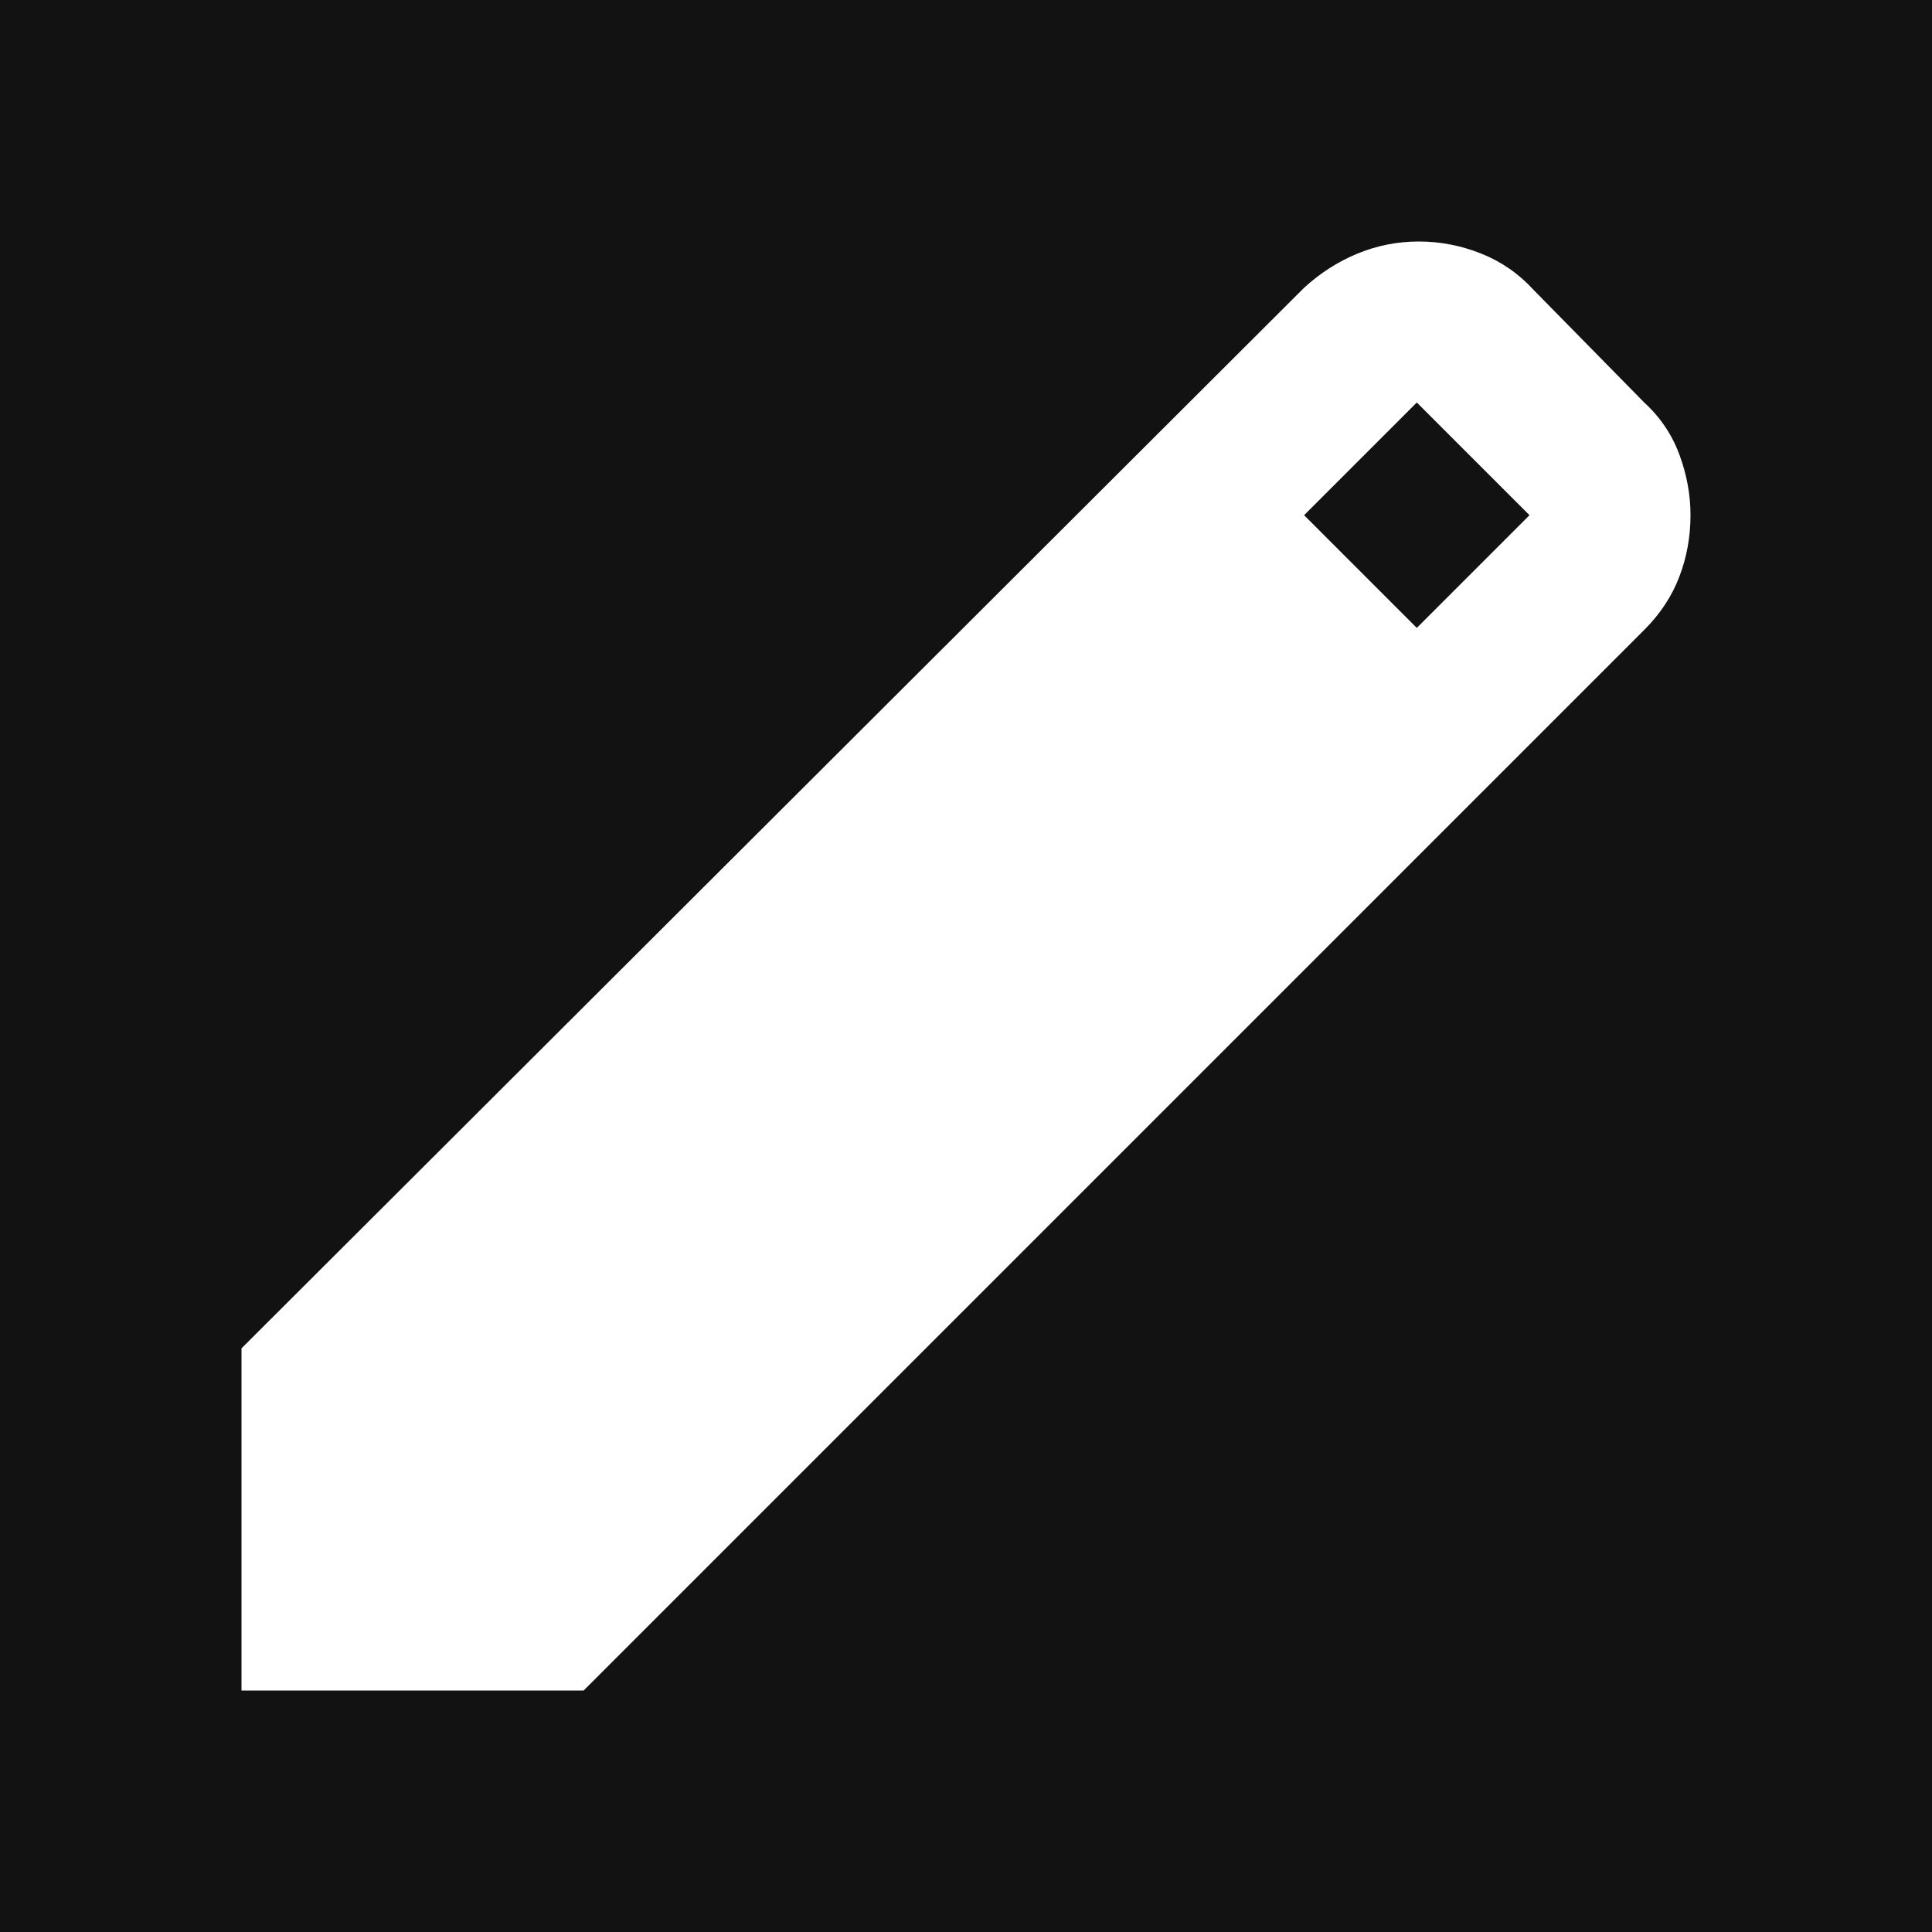
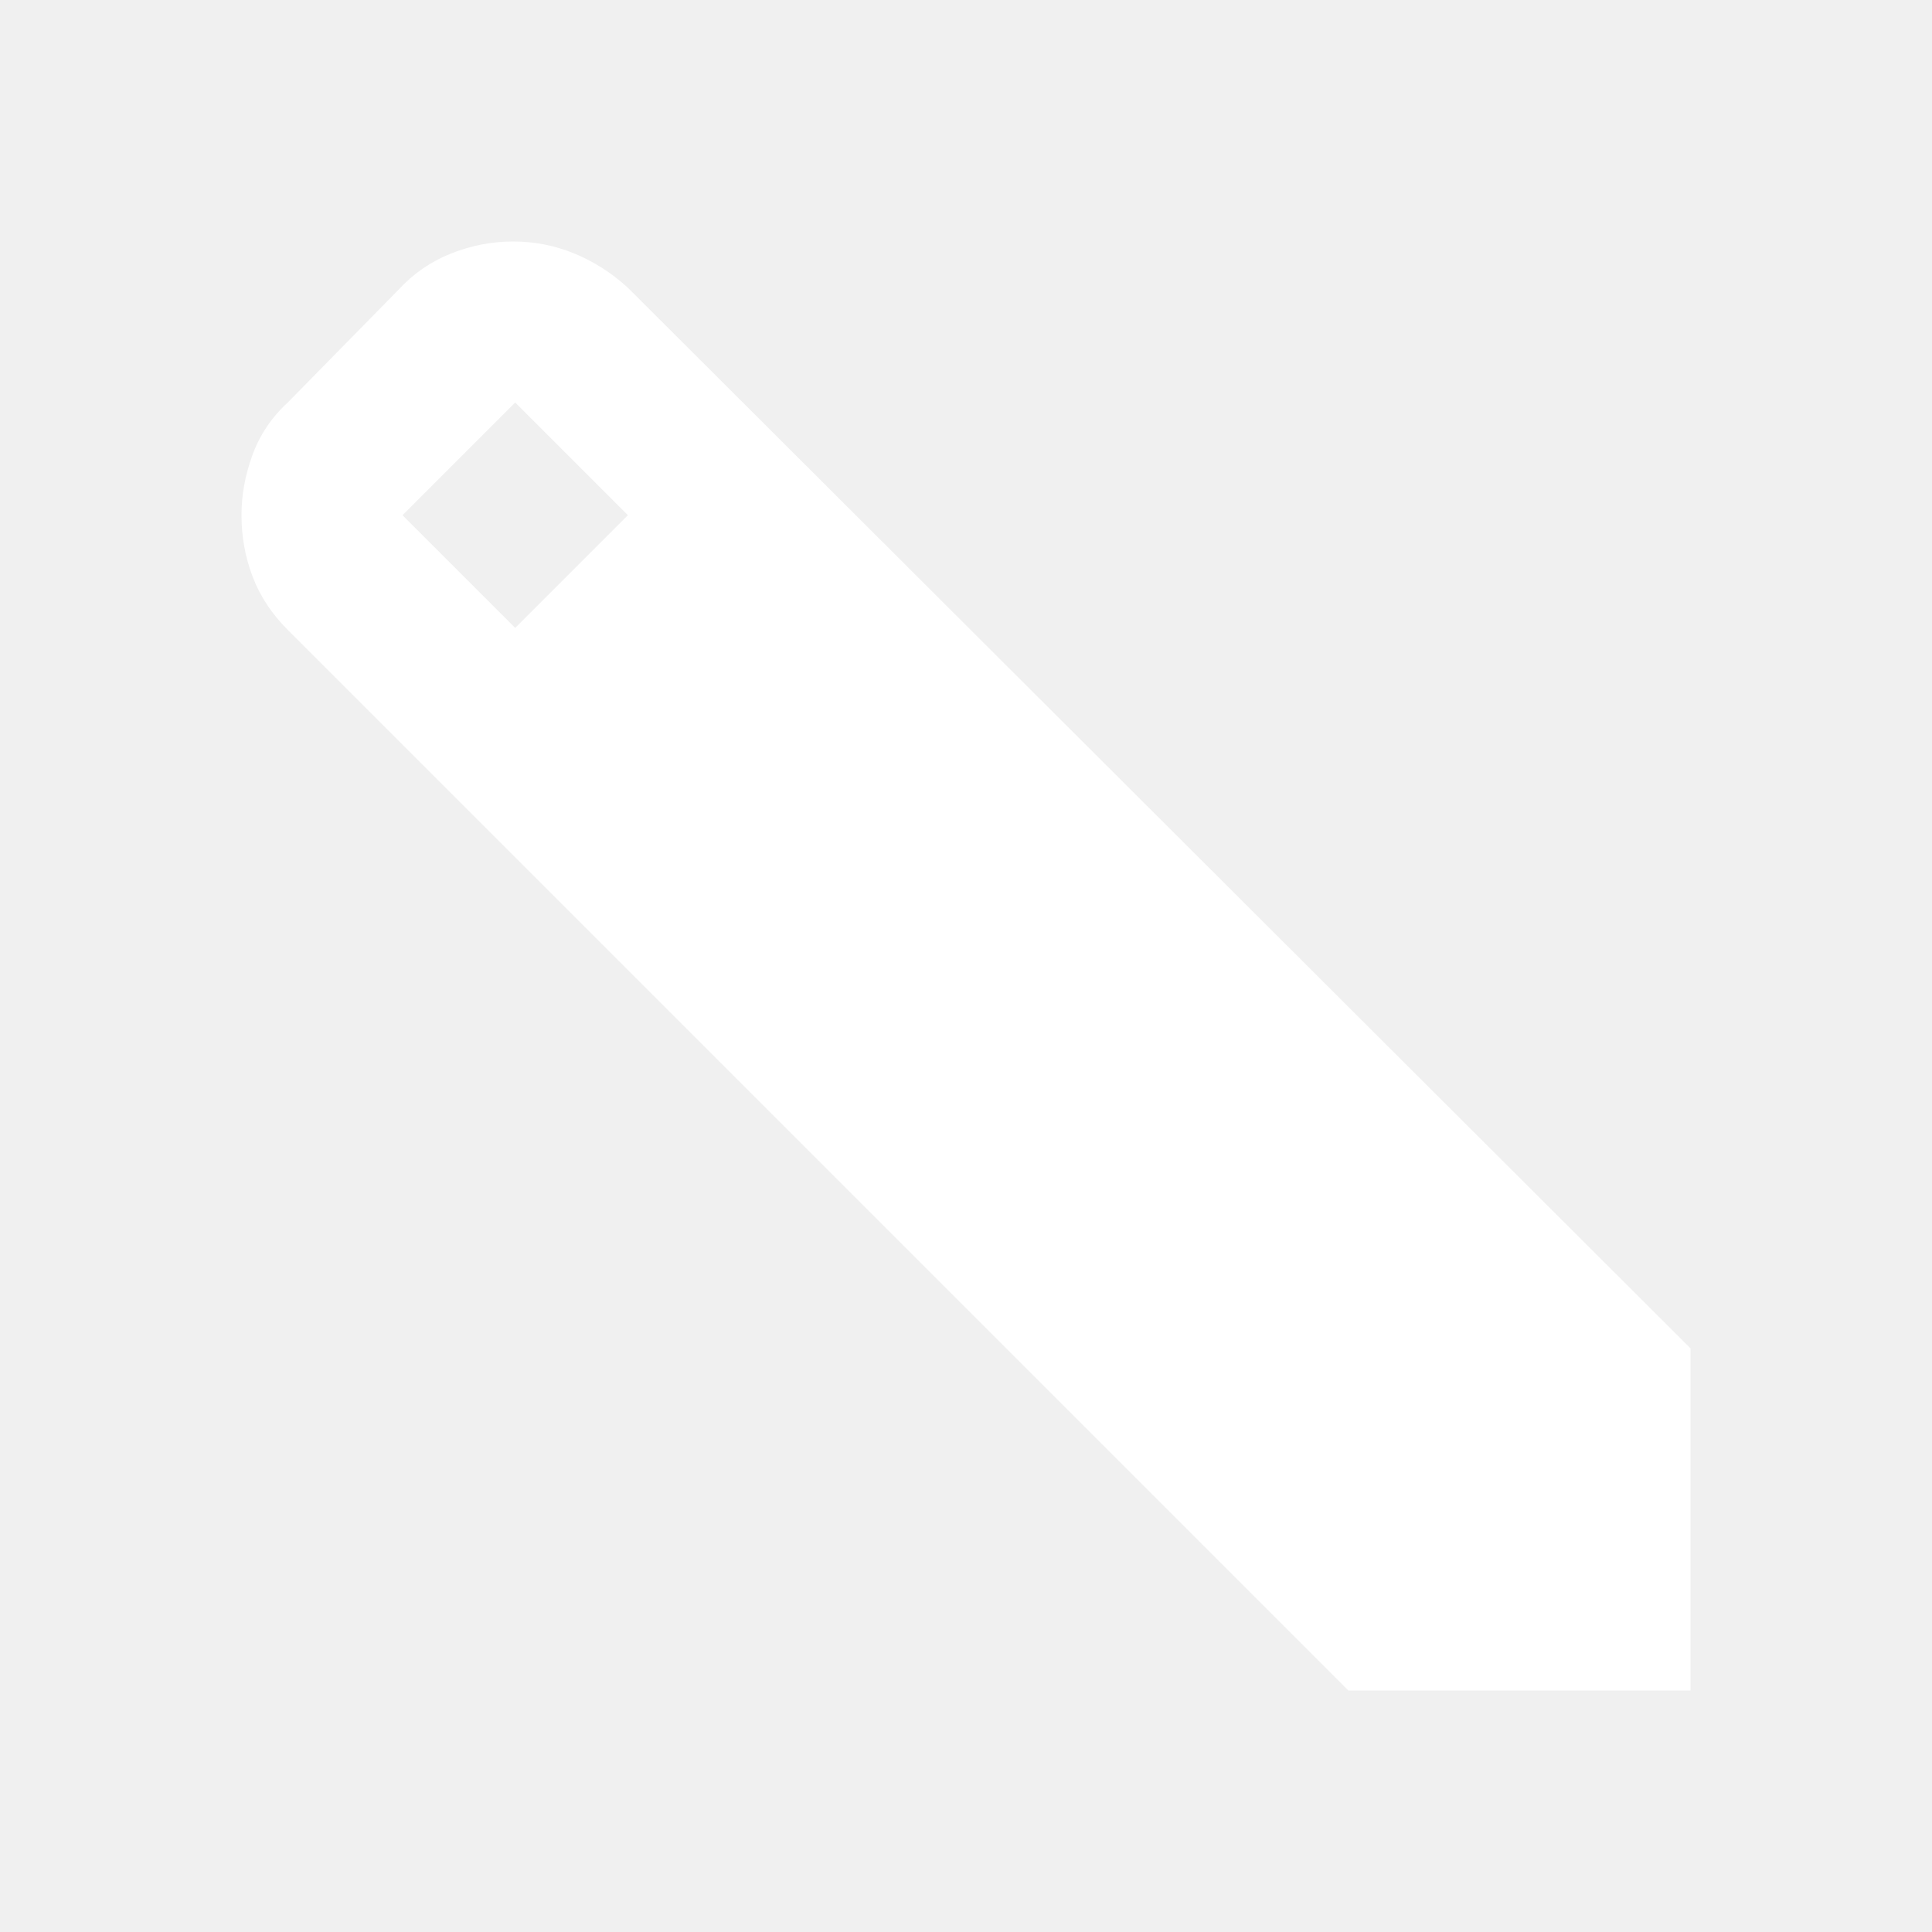
<svg xmlns="http://www.w3.org/2000/svg" width="42" height="42" viewBox="0 0 42 42" fill="none">
-   <rect width="42" height="42" fill="#121212" />
-   <path d="M5.25 36.75V29.312L28.35 6.256C28.7 5.935 29.087 5.688 29.51 5.513C29.934 5.338 30.378 5.25 30.844 5.25C31.31 5.25 31.762 5.338 32.2 5.513C32.638 5.688 33.017 5.95 33.337 6.3L35.744 8.75C36.094 9.071 36.349 9.45 36.51 9.887C36.671 10.325 36.751 10.762 36.75 11.2C36.75 11.667 36.669 12.112 36.508 12.535C36.347 12.959 36.093 13.345 35.744 13.694L12.688 36.75H5.25ZM30.8 13.65L33.25 11.2L30.8 8.75L28.35 11.2L30.8 13.65Z" fill="white" />
+   <path d="M36.75 36.75V29.312L13.65 6.256C13.3 5.935 12.913 5.688 12.49 5.513C12.066 5.338 11.622 5.25 11.156 5.25C10.69 5.25 10.238 5.338 9.8 5.513C9.363 5.688 8.983 5.95 8.662 6.3L6.256 8.75C5.906 9.071 5.651 9.45 5.49 9.887C5.329 10.325 5.249 10.762 5.25 11.2C5.25 11.667 5.33 12.112 5.492 12.535C5.652 12.959 5.907 13.345 6.256 13.694L29.312 36.75H36.75ZM11.2 13.65L8.75 11.2L11.2 8.75L13.65 11.2L11.2 13.65Z" fill="white" />
</svg>
